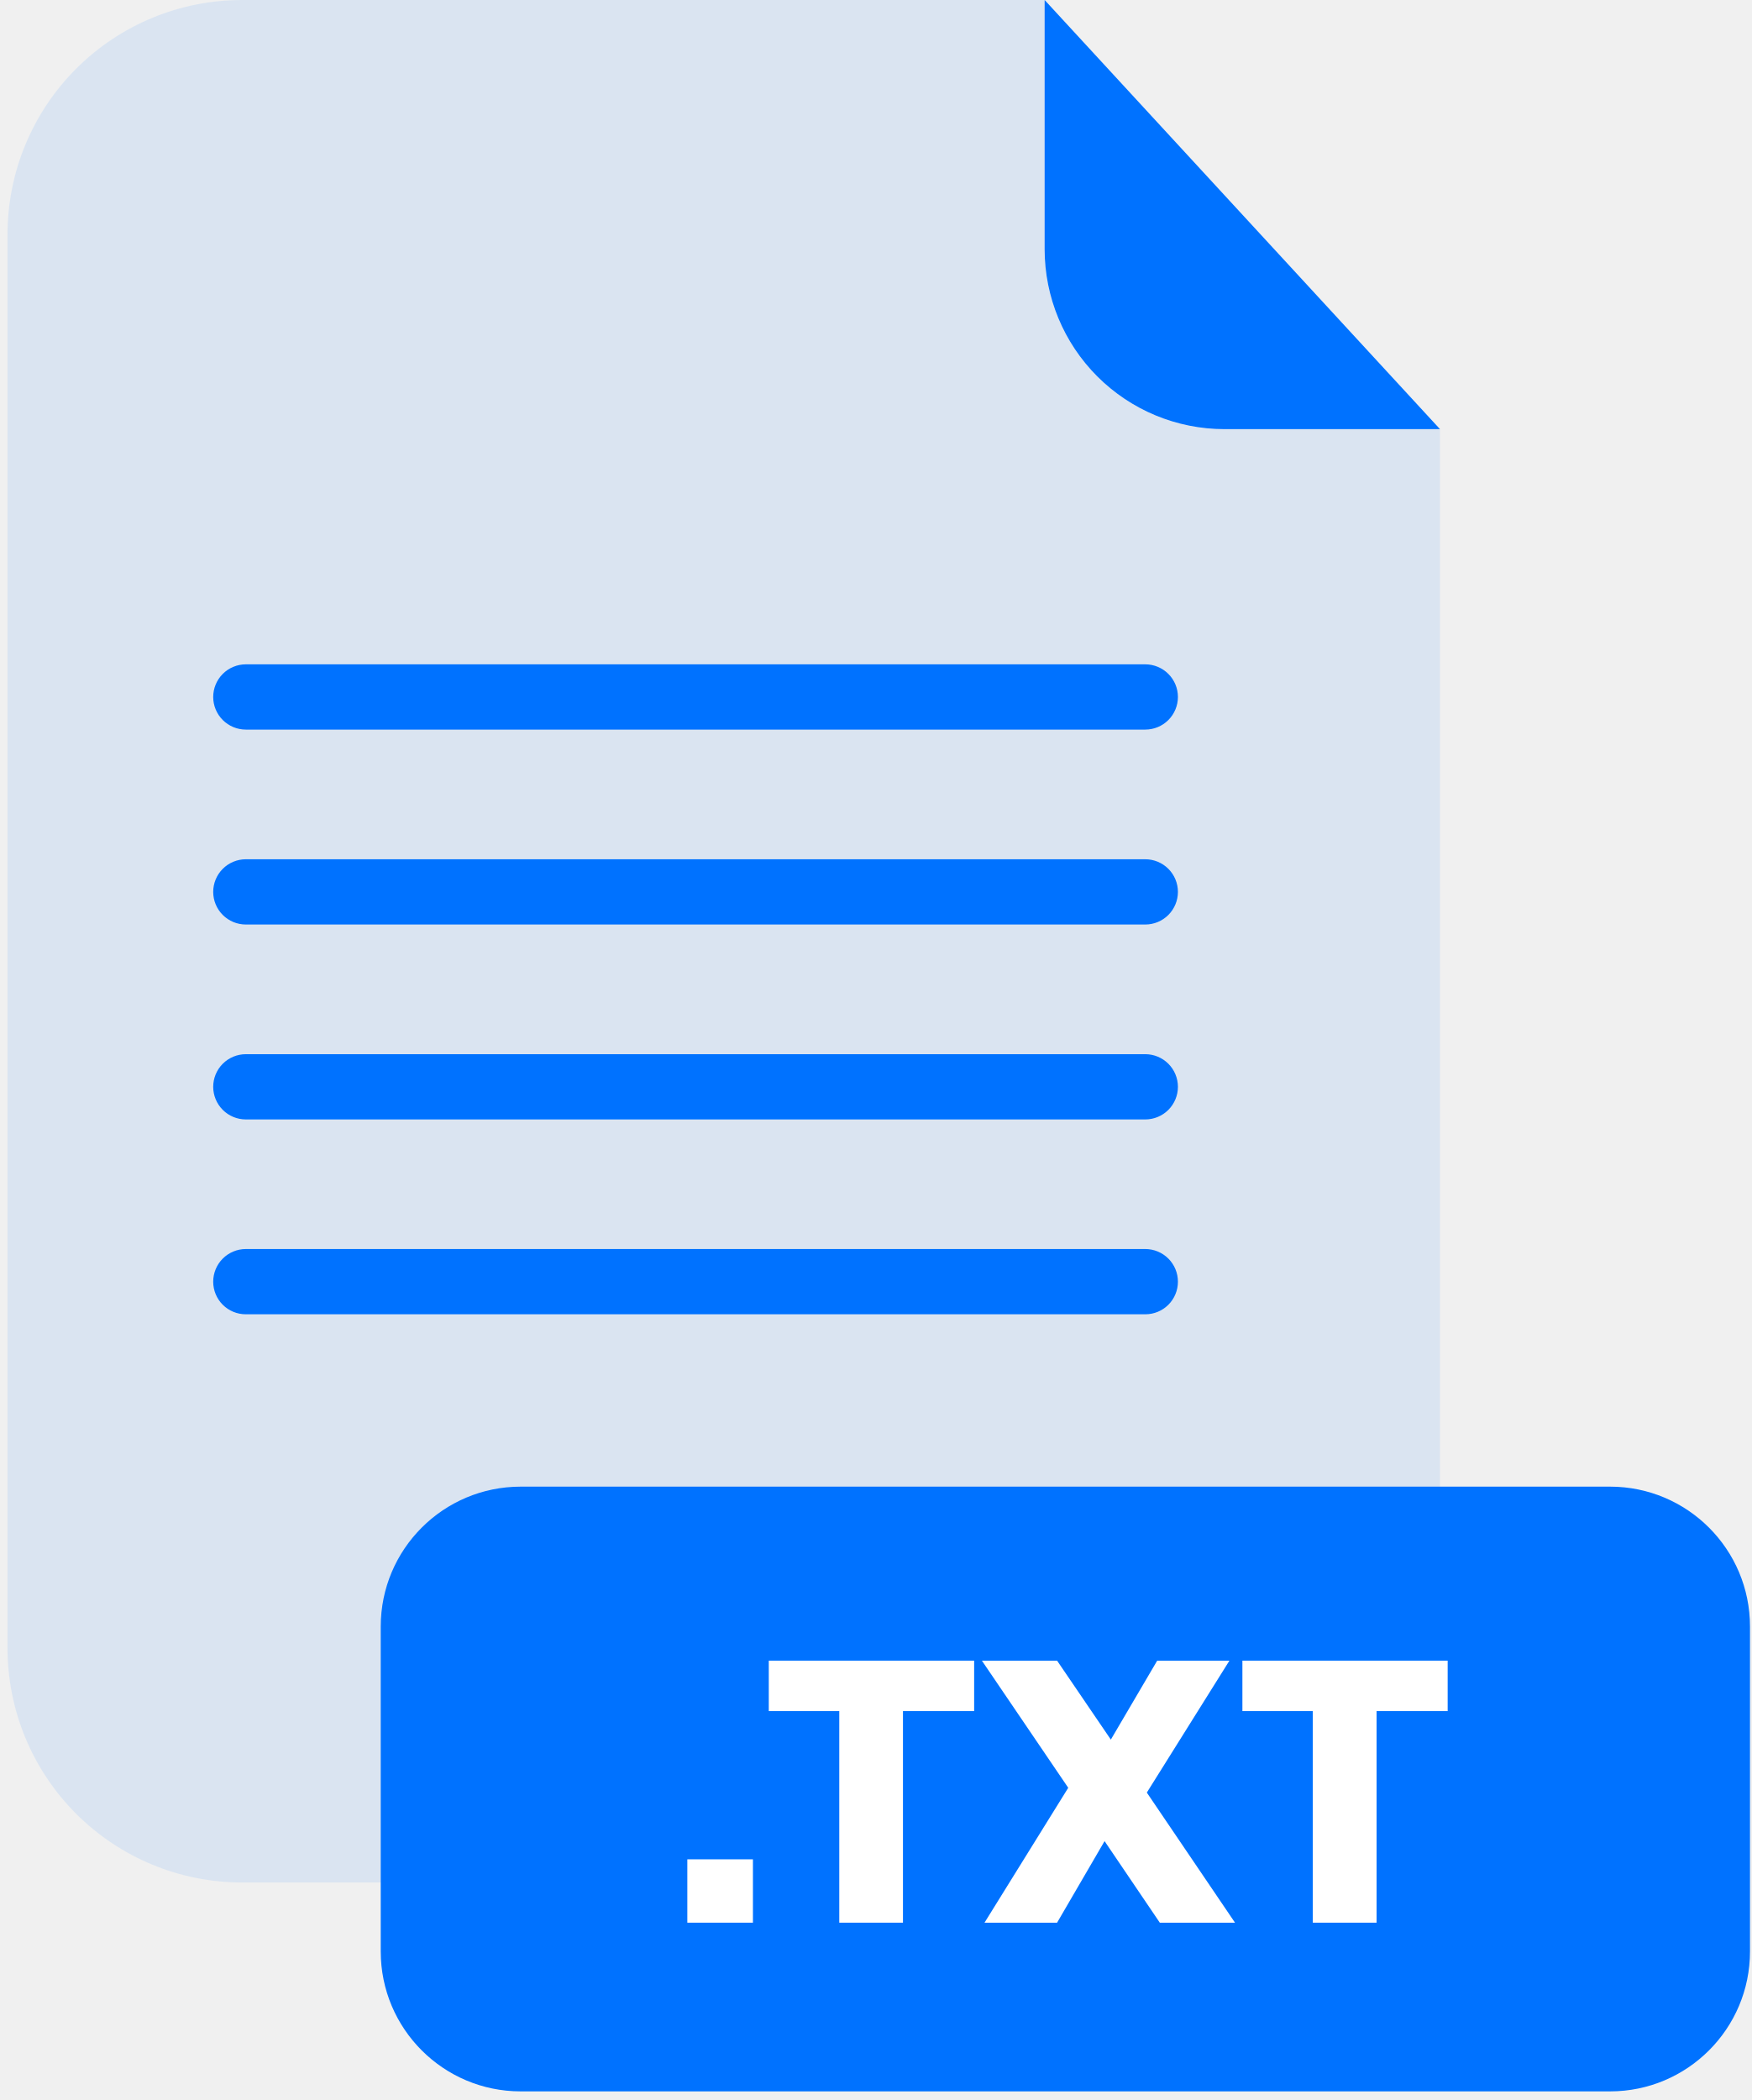
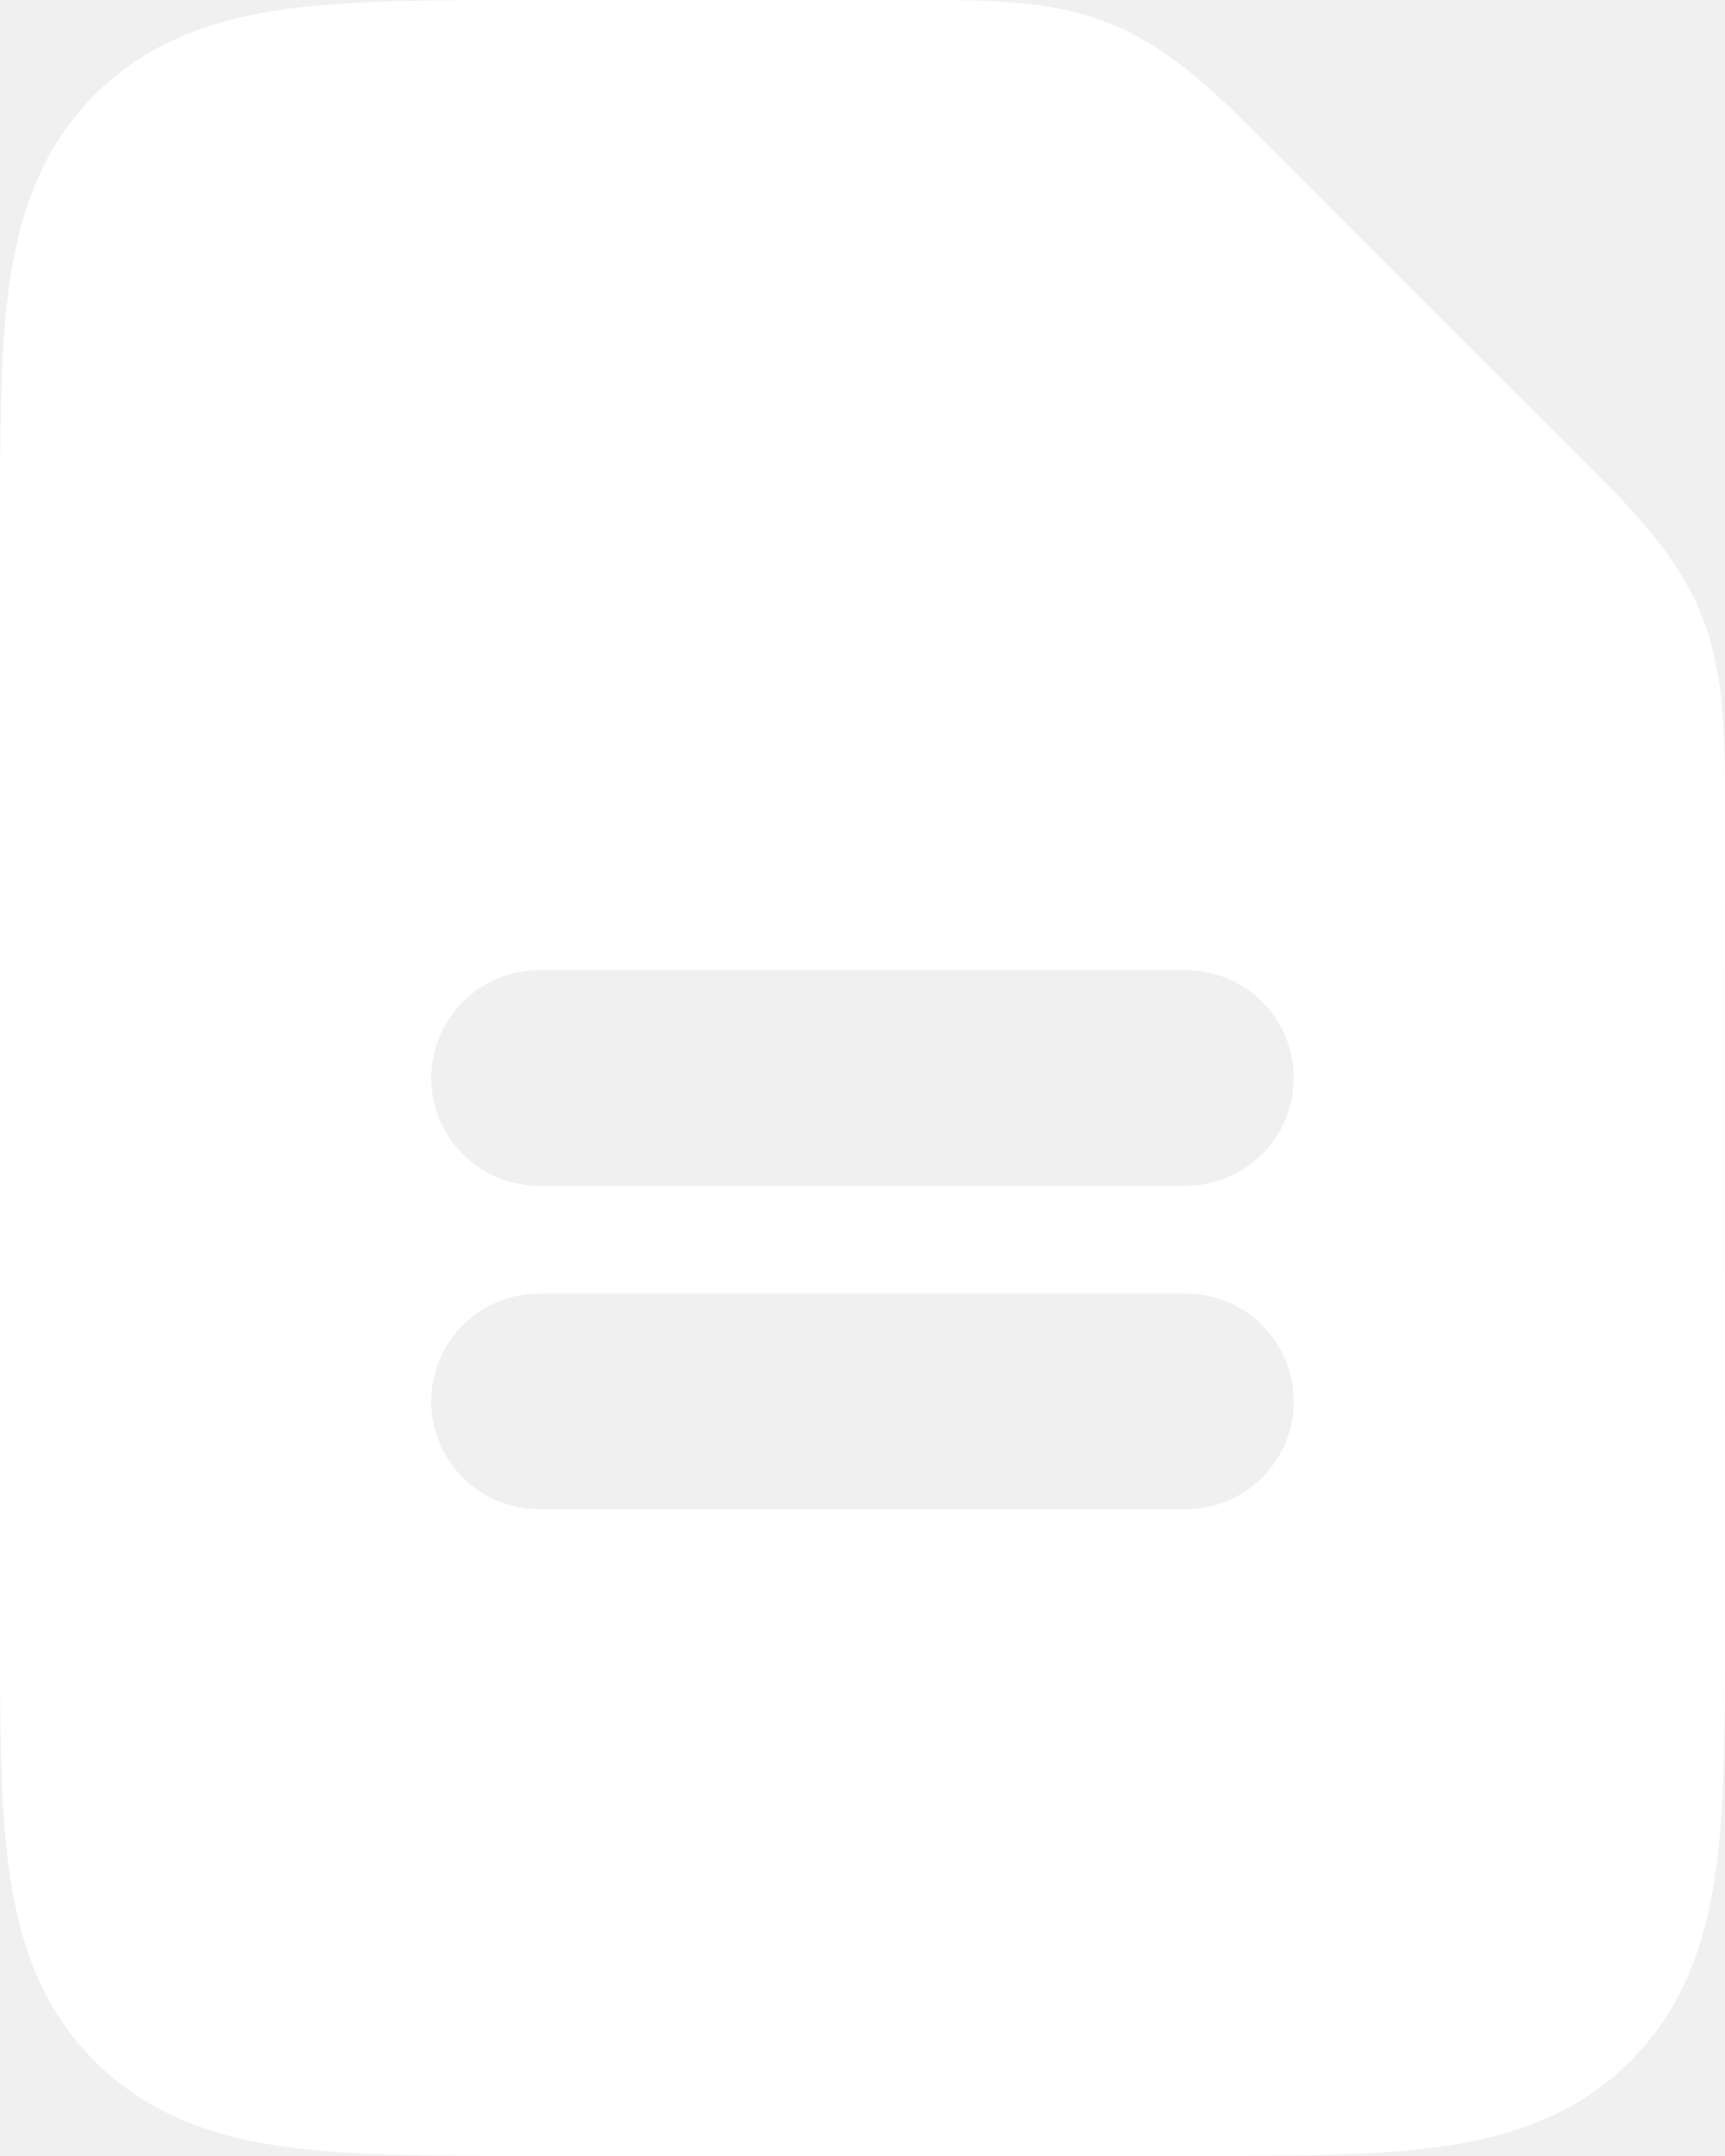
- <svg xmlns="http://www.w3.org/2000/svg" width="201" height="241" viewBox="0 0 201 241" fill="none">
-   <g opacity="0.3">
-     <path opacity="0.3" d="M140.53 49.25C135.062 49.245 129.819 47.071 125.952 43.205C122.084 39.34 119.908 34.098 119.9 28.63V0H27.77C20.633 0 13.788 2.835 8.742 7.882C3.695 12.928 0.86 19.773 0.86 26.91V189.13C0.86 196.267 3.695 203.112 8.742 208.158C13.788 213.205 20.633 216.04 27.77 216.04H138.37C145.507 216.04 152.352 213.205 157.398 208.158C162.445 203.112 165.28 196.267 165.28 189.13V49.25H140.53Z" fill="#0072FF" />
-   </g>
-   <path d="M165.28 49.25H140.53C135.062 49.245 129.819 47.071 125.952 43.205C122.084 39.34 119.908 34.098 119.9 28.63V0L165.28 49.25Z" fill="#0072FF" />
-   <path d="M131.46 83.73H28.21C27.219 83.727 26.269 83.332 25.568 82.632C24.867 81.931 24.473 80.981 24.47 79.99C24.47 78.997 24.864 78.045 25.565 77.342C26.266 76.639 27.217 76.243 28.21 76.24H131.46C132.453 76.243 133.404 76.639 134.105 77.342C134.806 78.045 135.2 78.997 135.2 79.99C135.197 80.981 134.802 81.931 134.102 82.632C133.401 83.332 132.451 83.727 131.46 83.73Z" fill="#0072FF" />
-   <path d="M131.46 106.1H28.21C27.219 106.097 26.269 105.703 25.568 105.002C24.867 104.301 24.473 103.351 24.47 102.36C24.47 101.367 24.864 100.415 25.565 99.712C26.266 99.009 27.217 98.613 28.21 98.61H131.46C132.453 98.613 133.404 99.009 134.105 99.712C134.806 100.415 135.2 101.367 135.2 102.36C135.197 103.351 134.802 104.301 134.102 105.002C133.401 105.703 132.451 106.097 131.46 106.1Z" fill="#0072FF" />
-   <path d="M131.46 128.47H28.21C27.217 128.467 26.266 128.071 25.565 127.368C24.864 126.665 24.47 125.713 24.47 124.72C24.473 123.729 24.867 122.779 25.568 122.078C26.269 121.378 27.219 120.983 28.21 120.98H131.46C132.451 120.983 133.401 121.378 134.102 122.078C134.802 122.779 135.197 123.729 135.2 124.72C135.2 125.713 134.806 126.665 134.105 127.368C133.404 128.071 132.453 128.467 131.46 128.47Z" fill="#0072FF" />
-   <path d="M131.46 150.83H28.21C27.218 150.83 26.267 150.436 25.565 149.735C24.864 149.033 24.47 148.082 24.47 147.09C24.47 146.097 24.864 145.145 25.565 144.442C26.266 143.739 27.217 143.343 28.21 143.34H131.46C132.453 143.343 133.404 143.739 134.105 144.442C134.806 145.145 135.2 146.097 135.2 147.09C135.2 148.082 134.806 149.033 134.104 149.735C133.403 150.436 132.452 150.83 131.46 150.83Z" fill="#0072FF" />
-   <path d="M184.8 170.61H59.76C50.89 170.61 43.7 177.8 43.7 186.67V223.95C43.7 232.82 50.89 240.01 59.76 240.01H184.8C193.67 240.01 200.86 232.82 200.86 223.95V186.67C200.86 177.8 193.67 170.61 184.8 170.61Z" fill="#0072FF" />
-   <path d="M86.42 213.38V220.65H78.89V213.38H86.42Z" fill="white" />
-   <path d="M111.81 190.58V196.37H103.64V220.65H96.33V196.37H88.24V190.58H111.81Z" fill="white" />
-   <path d="M133.12 220.65L126.78 211.29L121.33 220.65H113L122.61 205.17L112.7 190.58H121.33L127.5 199.64L132.82 190.58H141.11L131.63 205.72L141.75 220.65H133.12Z" fill="white" />
-   <path d="M166.16 190.58V196.37H158V220.65H150.68V196.37H142.6V190.58H166.16Z" fill="white" />
+ <svg xmlns="http://www.w3.org/2000/svg" width="16" height="20" viewBox="0 0 16 20" fill="none">
+   <path fill-rule="evenodd" clip-rule="evenodd" d="M5 9C4.448 9 4 9.448 4 10C4 10.552 4.448 11 5 11H11C11.552 11 12 10.552 12 10C12 9.448 11.552 9 11 9H5ZM5 12C4.448 12 4 12.448 4 13C4 13.552 4.448 14 5 14H11C11.552 14 12 13.552 12 13C12 12.448 11.552 12 11 12H5ZM8.482 -0C9.161 -0.001 9.763 -0.002 10.32 0.228C10.876 0.459 11.301 0.886 11.781 1.366C12.73 2.319 13.681 3.27 14.634 4.219C15.114 4.699 15.541 5.124 15.772 5.68C16.002 6.237 16.001 6.839 16 7.518C15.996 10.034 16 12.55 16 15.066C16 15.952 16 16.716 15.918 17.328C15.83 17.983 15.631 18.612 15.121 19.121C14.612 19.631 13.983 19.83 13.328 19.918C12.716 20 11.952 20 11.066 20H4.934C4.048 20 3.284 20 2.672 19.918C2.017 19.83 1.388 19.631 0.879 19.121C0.369 18.612 0.17 17.983 0.082 17.328C-9.0301e-05 16.716 -4.73894e-05 15.952 2.44012e-06 15.066L5.30115e-06 5C5.30115e-06 4.978 4.10905e-06 4.956 2.91696e-06 4.934C-4.67933e-05 4.048 -8.95858e-05 3.284 0.082 2.672C0.17 2.017 0.369 1.388 0.879 0.879C1.388 0.369 2.017 0.17 2.672 0.082C3.284 -5.91204e-05 4.048 -1.63261e-05 4.934 3.35034e-05C6.117 9.79675e-05 7.299 0.002 8.482 -0Z" fill="#fff" />
</svg>
